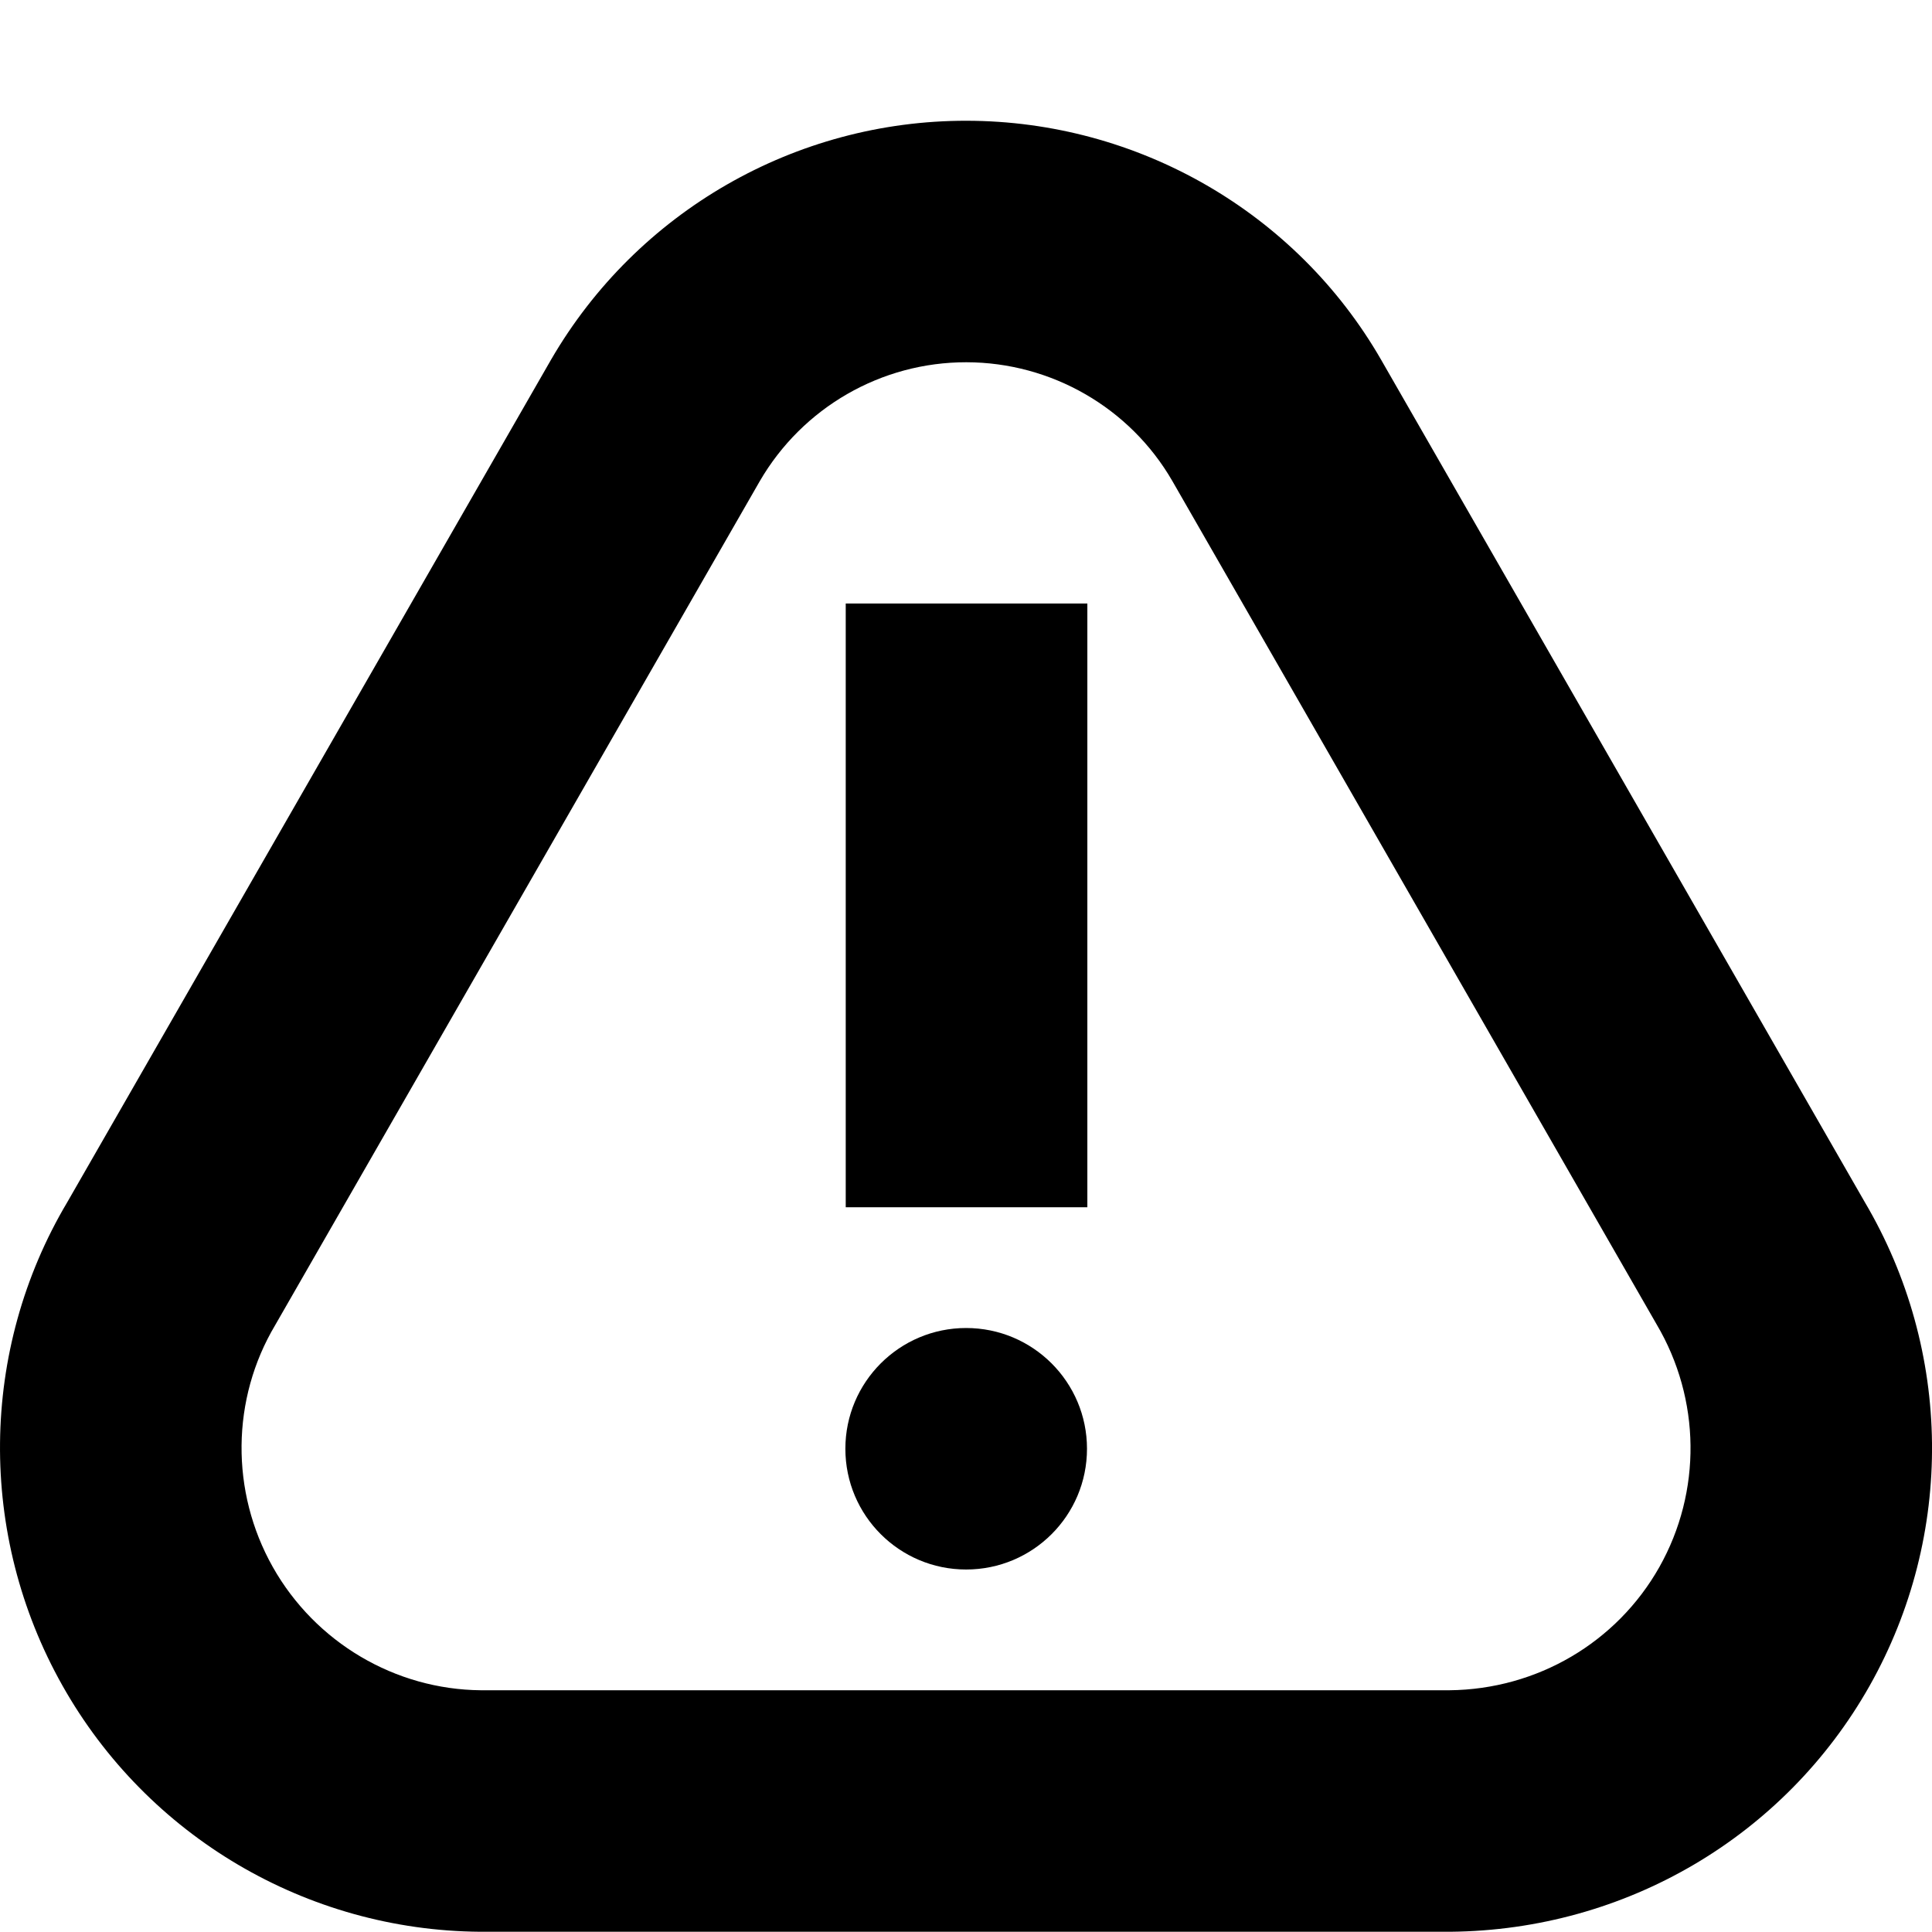
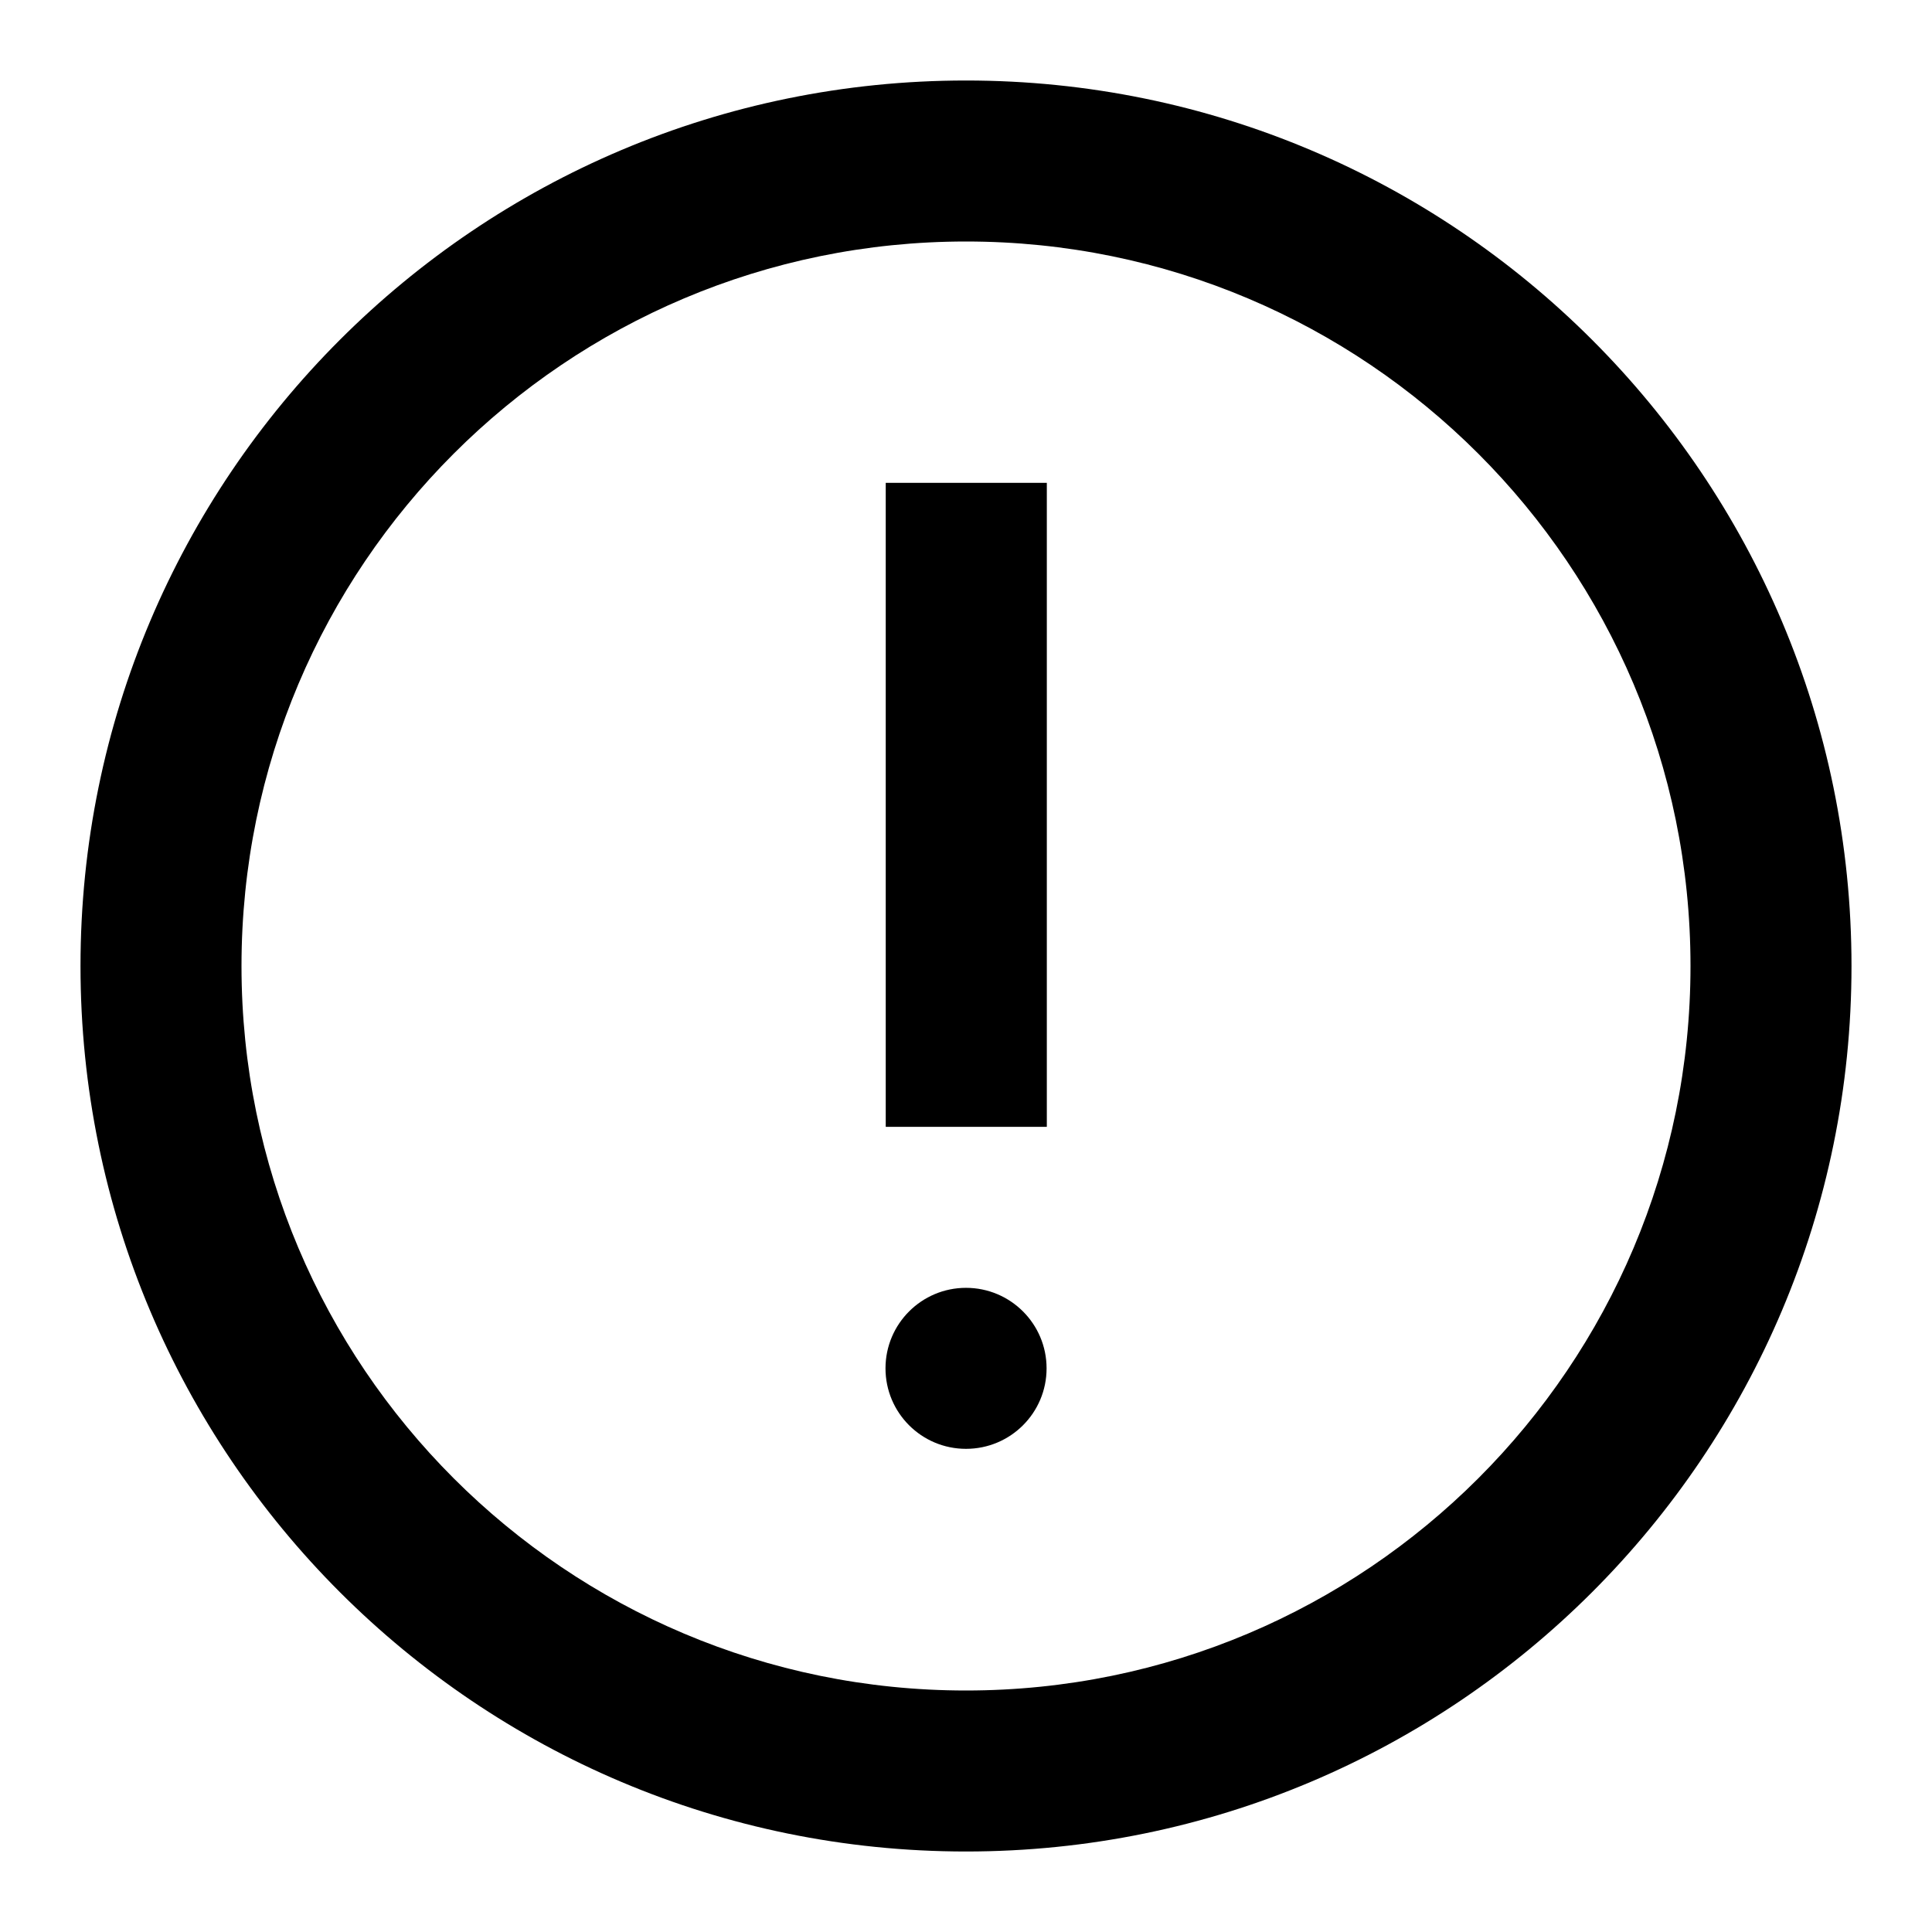
- <svg xmlns="http://www.w3.org/2000/svg" width="24" height="24" viewBox="0 0 16 16" fill="currentColor">
-   <path d="M8.001 12.998C8.554 12.998 9.002 12.551 9.002 11.998C9.002 11.446 8.554 10.998 8.001 10.998C7.449 10.998 7.001 11.446 7.001 11.998C7.001 12.551 7.449 12.998 8.001 12.998Z" />
-   <path d="M9.005 4.998H7.004V9.998H9.005V4.998Z" />
-   <path fill-rule="evenodd" clip-rule="evenodd" d="M15.442 9.953L11.437 2.978C10.734 1.758 9.423 1.002 8.005 1C6.588 0.998 5.276 1.752 4.564 2.978L0.556 9.958C-0.17 11.18 -0.187 12.71 0.517 13.959C1.221 15.209 2.541 15.987 3.975 15.998L12.013 15.998C13.463 15.984 14.779 15.209 15.484 13.96C16.187 12.713 16.171 11.186 15.442 9.953ZM2.279 10.974L6.292 3.985C6.647 3.374 7.299 2.999 8.003 3C8.707 3.001 9.358 3.377 9.708 3.982L13.719 10.967C14.086 11.588 14.094 12.353 13.742 12.978C13.389 13.603 12.729 13.991 12.003 13.998L3.983 13.998C3.273 13.992 2.612 13.603 2.259 12.977C1.907 12.352 1.915 11.585 2.279 10.974Z" />
+ <svg xmlns="http://www.w3.org/2000/svg" width="24" height="24" viewBox="0 0 24 24" fill="currentColor">
+   <path d="M12 17.998C12.553 17.998 13.001 17.551 13.001 16.998C13.001 16.446 12.553 15.998 12 15.998C11.448 15.998 11 16.446 11 16.998C11 17.551 11.448 17.998 12 17.998Z" />
+   <path d="M13.004 5.998H11.003V13.998H13.004V5.998Z" />
+   <path fill-rule="evenodd" clip-rule="evenodd" d="M1 12C1 18.075 5.925 23 12 23C18.075 23 23 18.075 23 12C23 5.925 18.075 1 12 1C5.925 1 1 5.925 1 12ZM21 12C21 16.971 16.971 21 12 21C7.029 21 3 16.971 3 12C3 7.029 7.029 3 12 3C16.971 3 21 7.029 21 12Z" />
</svg>
